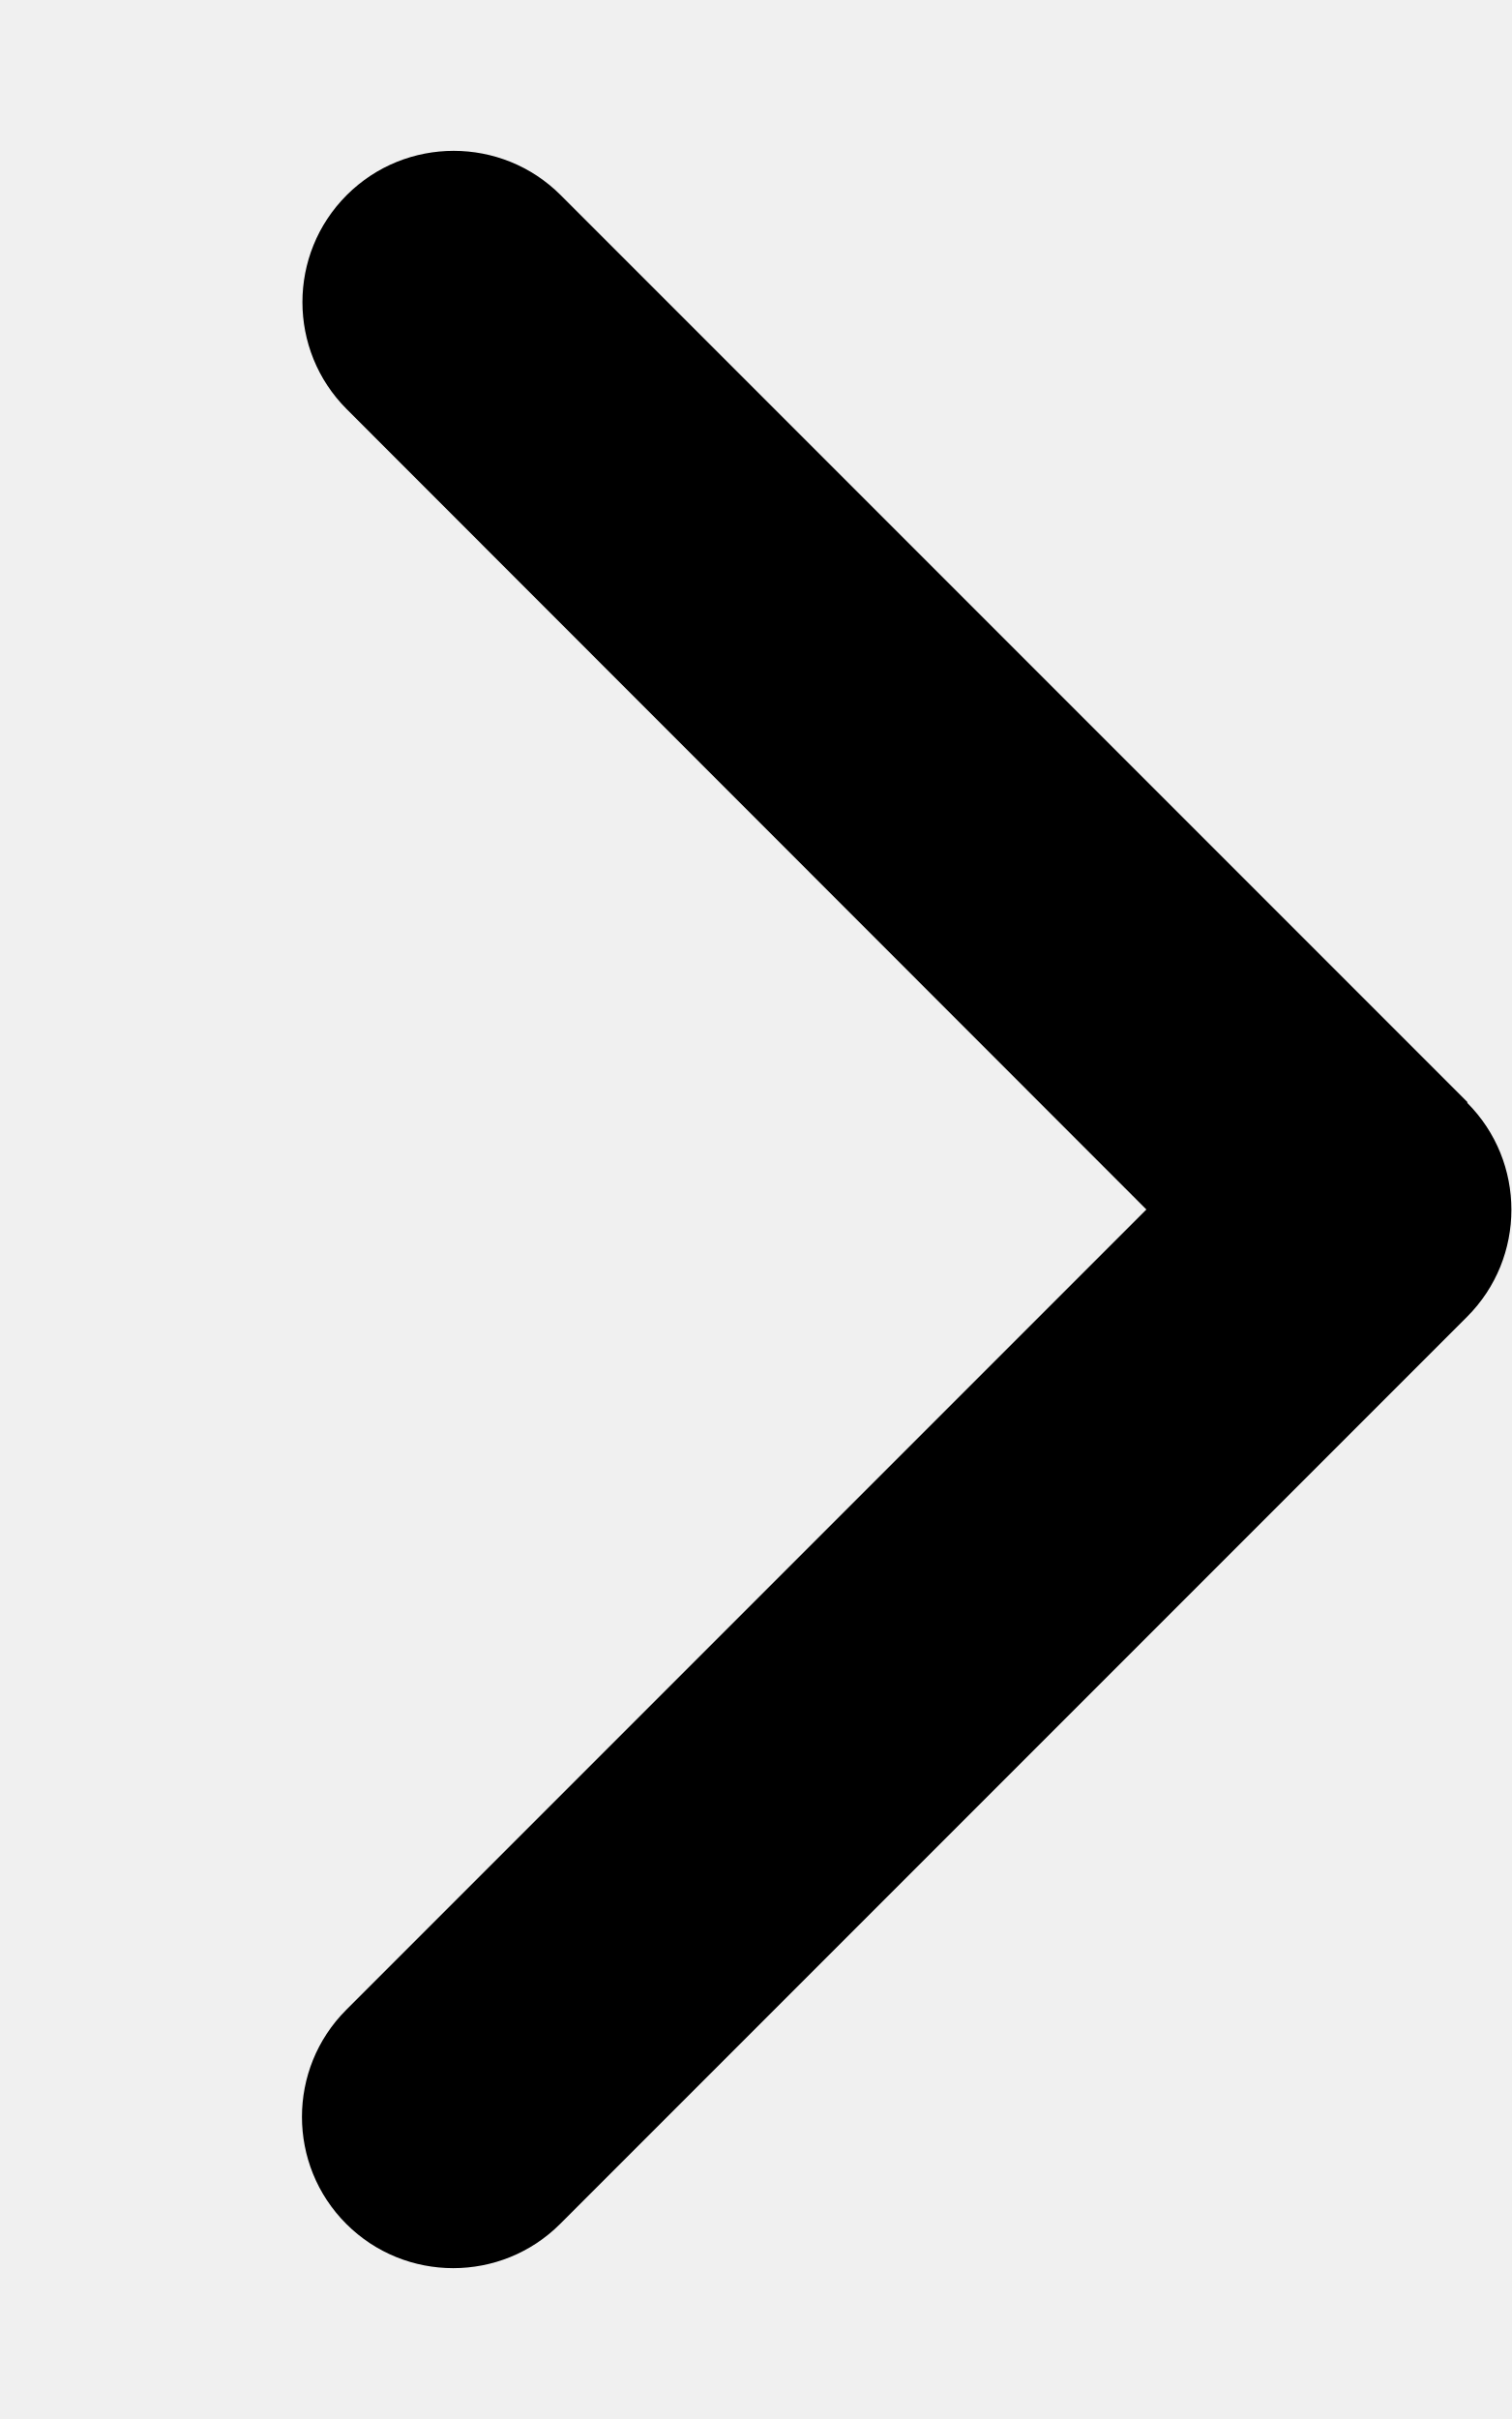
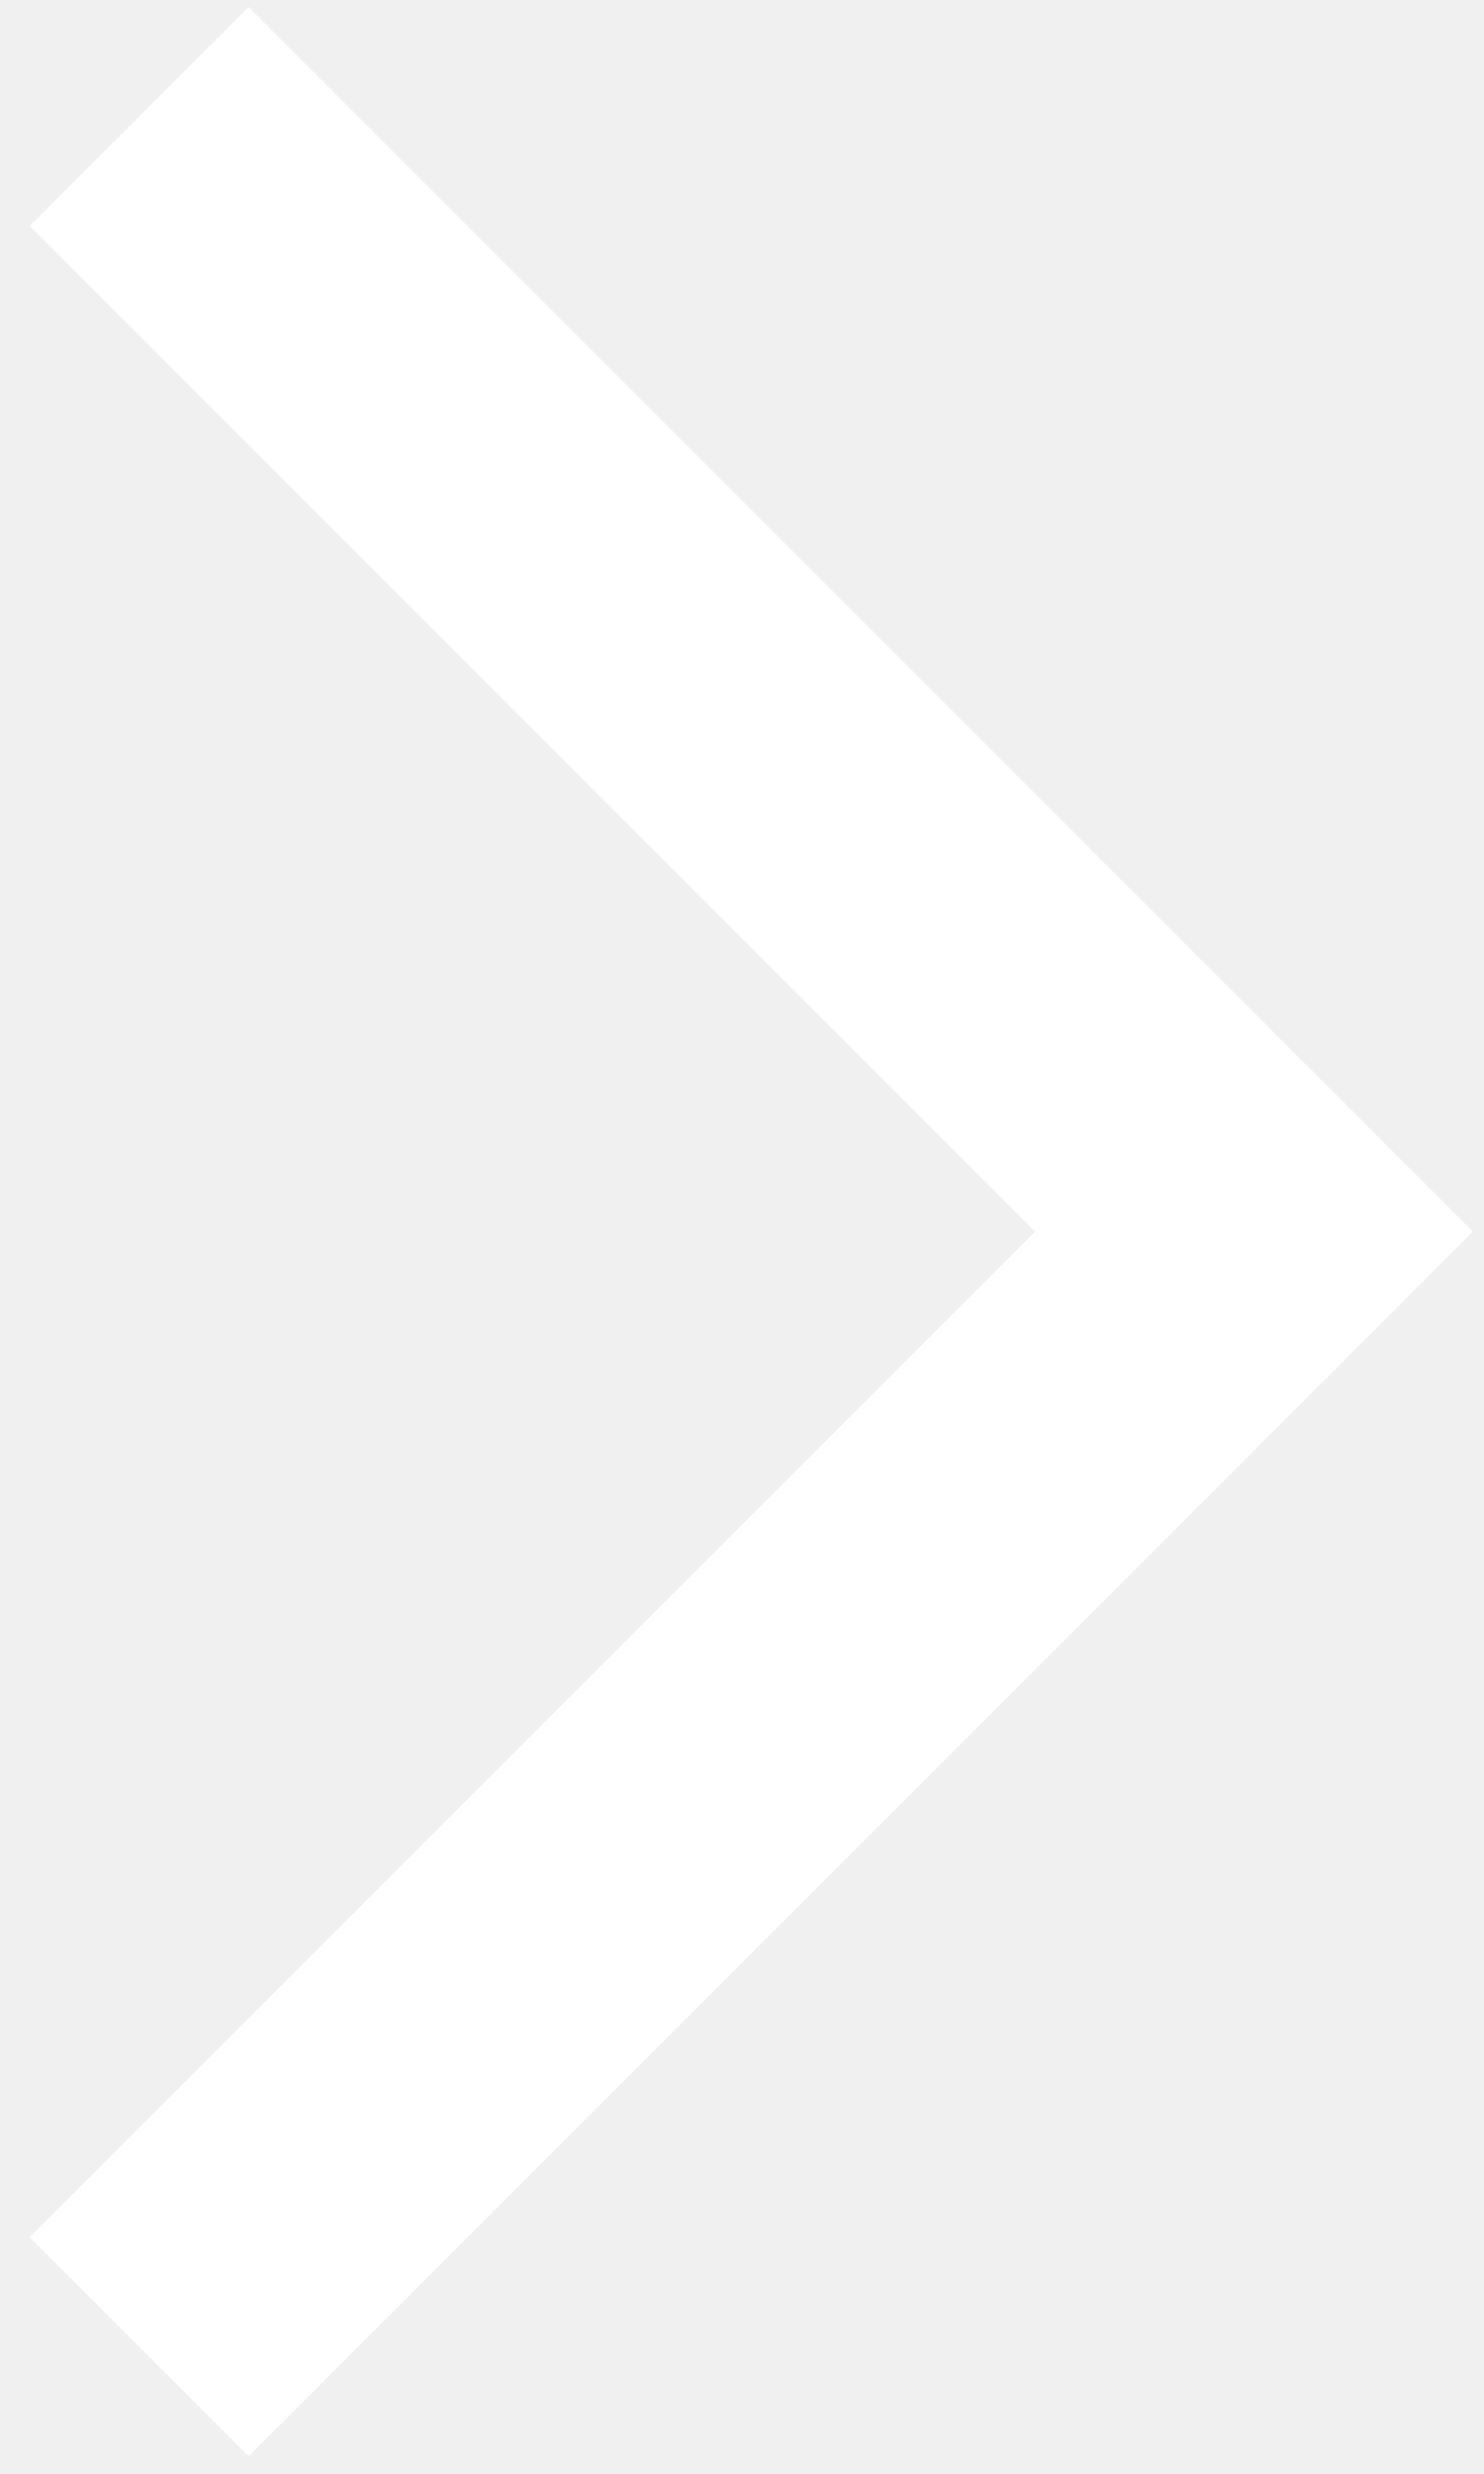
- <svg xmlns="http://www.w3.org/2000/svg" viewBox="0 0 320 512">
-   <path d="M310.6 233.4c12.5 12.5 12.5 32.8 0 45.3l-192 192c-12.5 12.5-32.8 12.5-45.3 0s-12.5-32.8 0-45.3L242.7 256 73.4 86.6c-12.5-12.5-12.5-32.8 0-45.3s32.8-12.5 45.3 0l192 192z" />
+ <svg xmlns="http://www.w3.org/2000/svg" width="48" height="80" viewBox="0 0 48 80" fill="none">
+   <path d="M0.96 72.346L8.04 79.426L47.64 39.826L8.04 0.226L0.96 7.306L33.48 39.826L0.96 72.346Z" fill="white" />
</svg>
